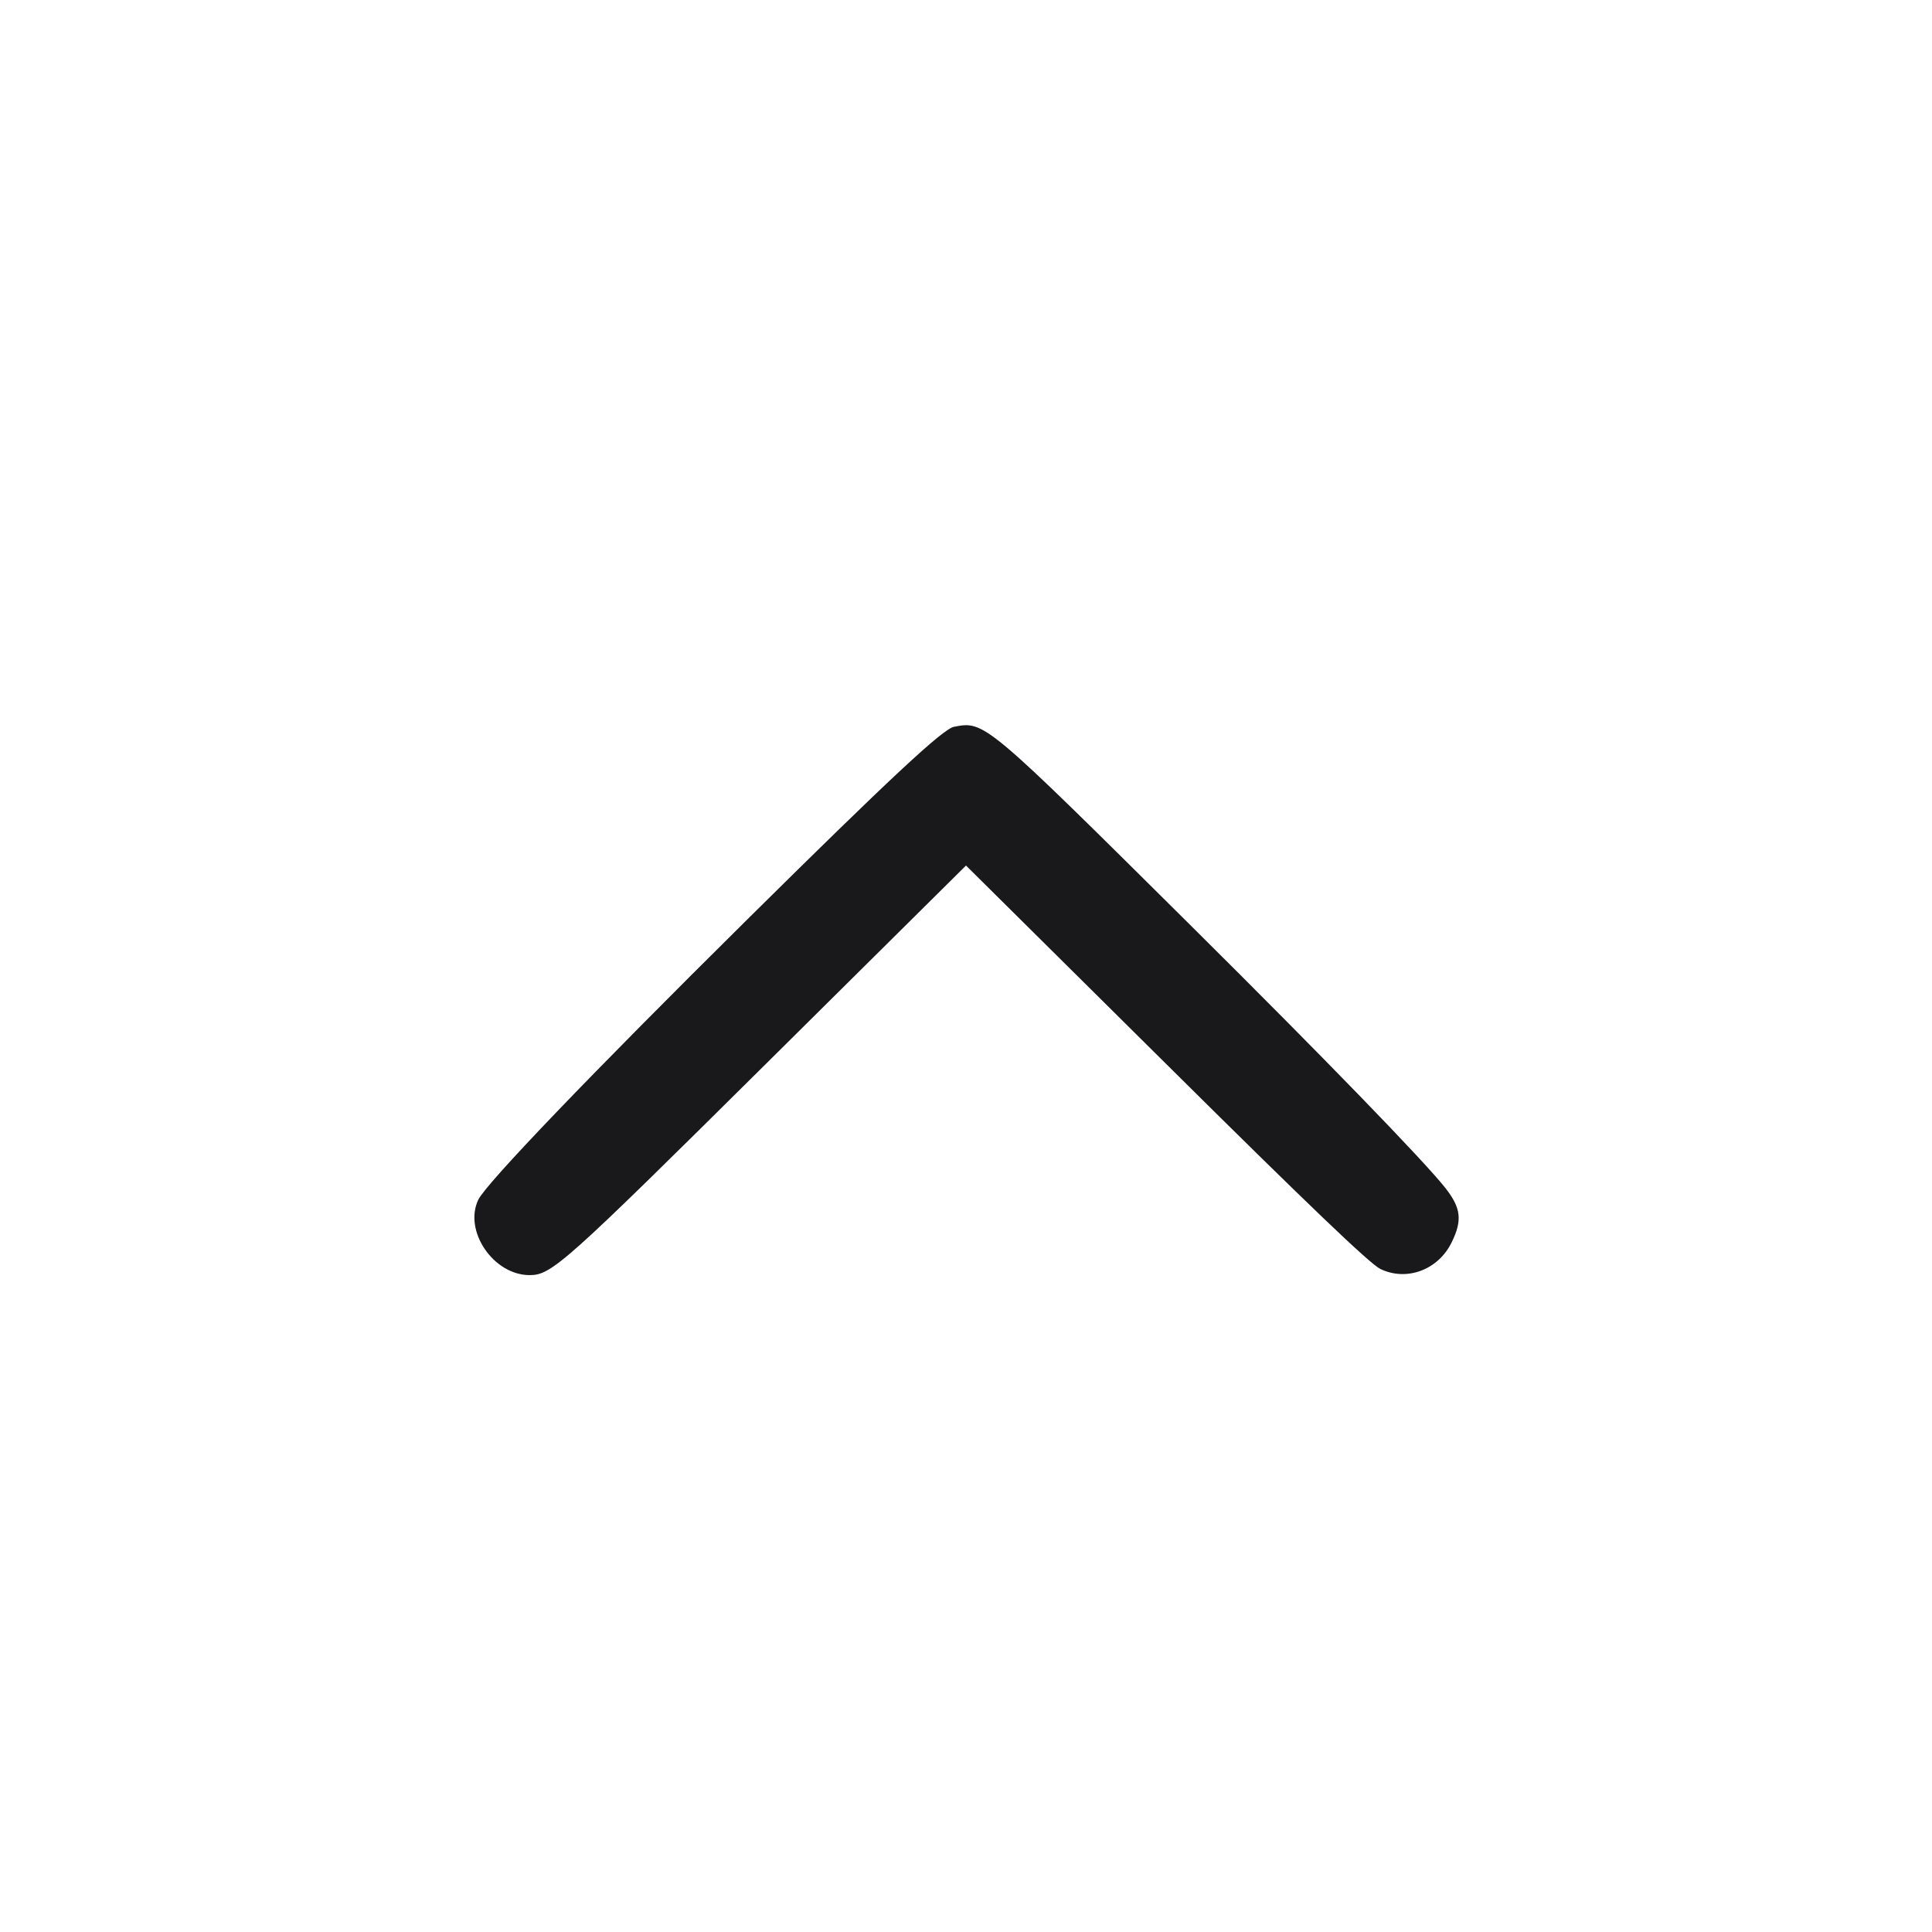
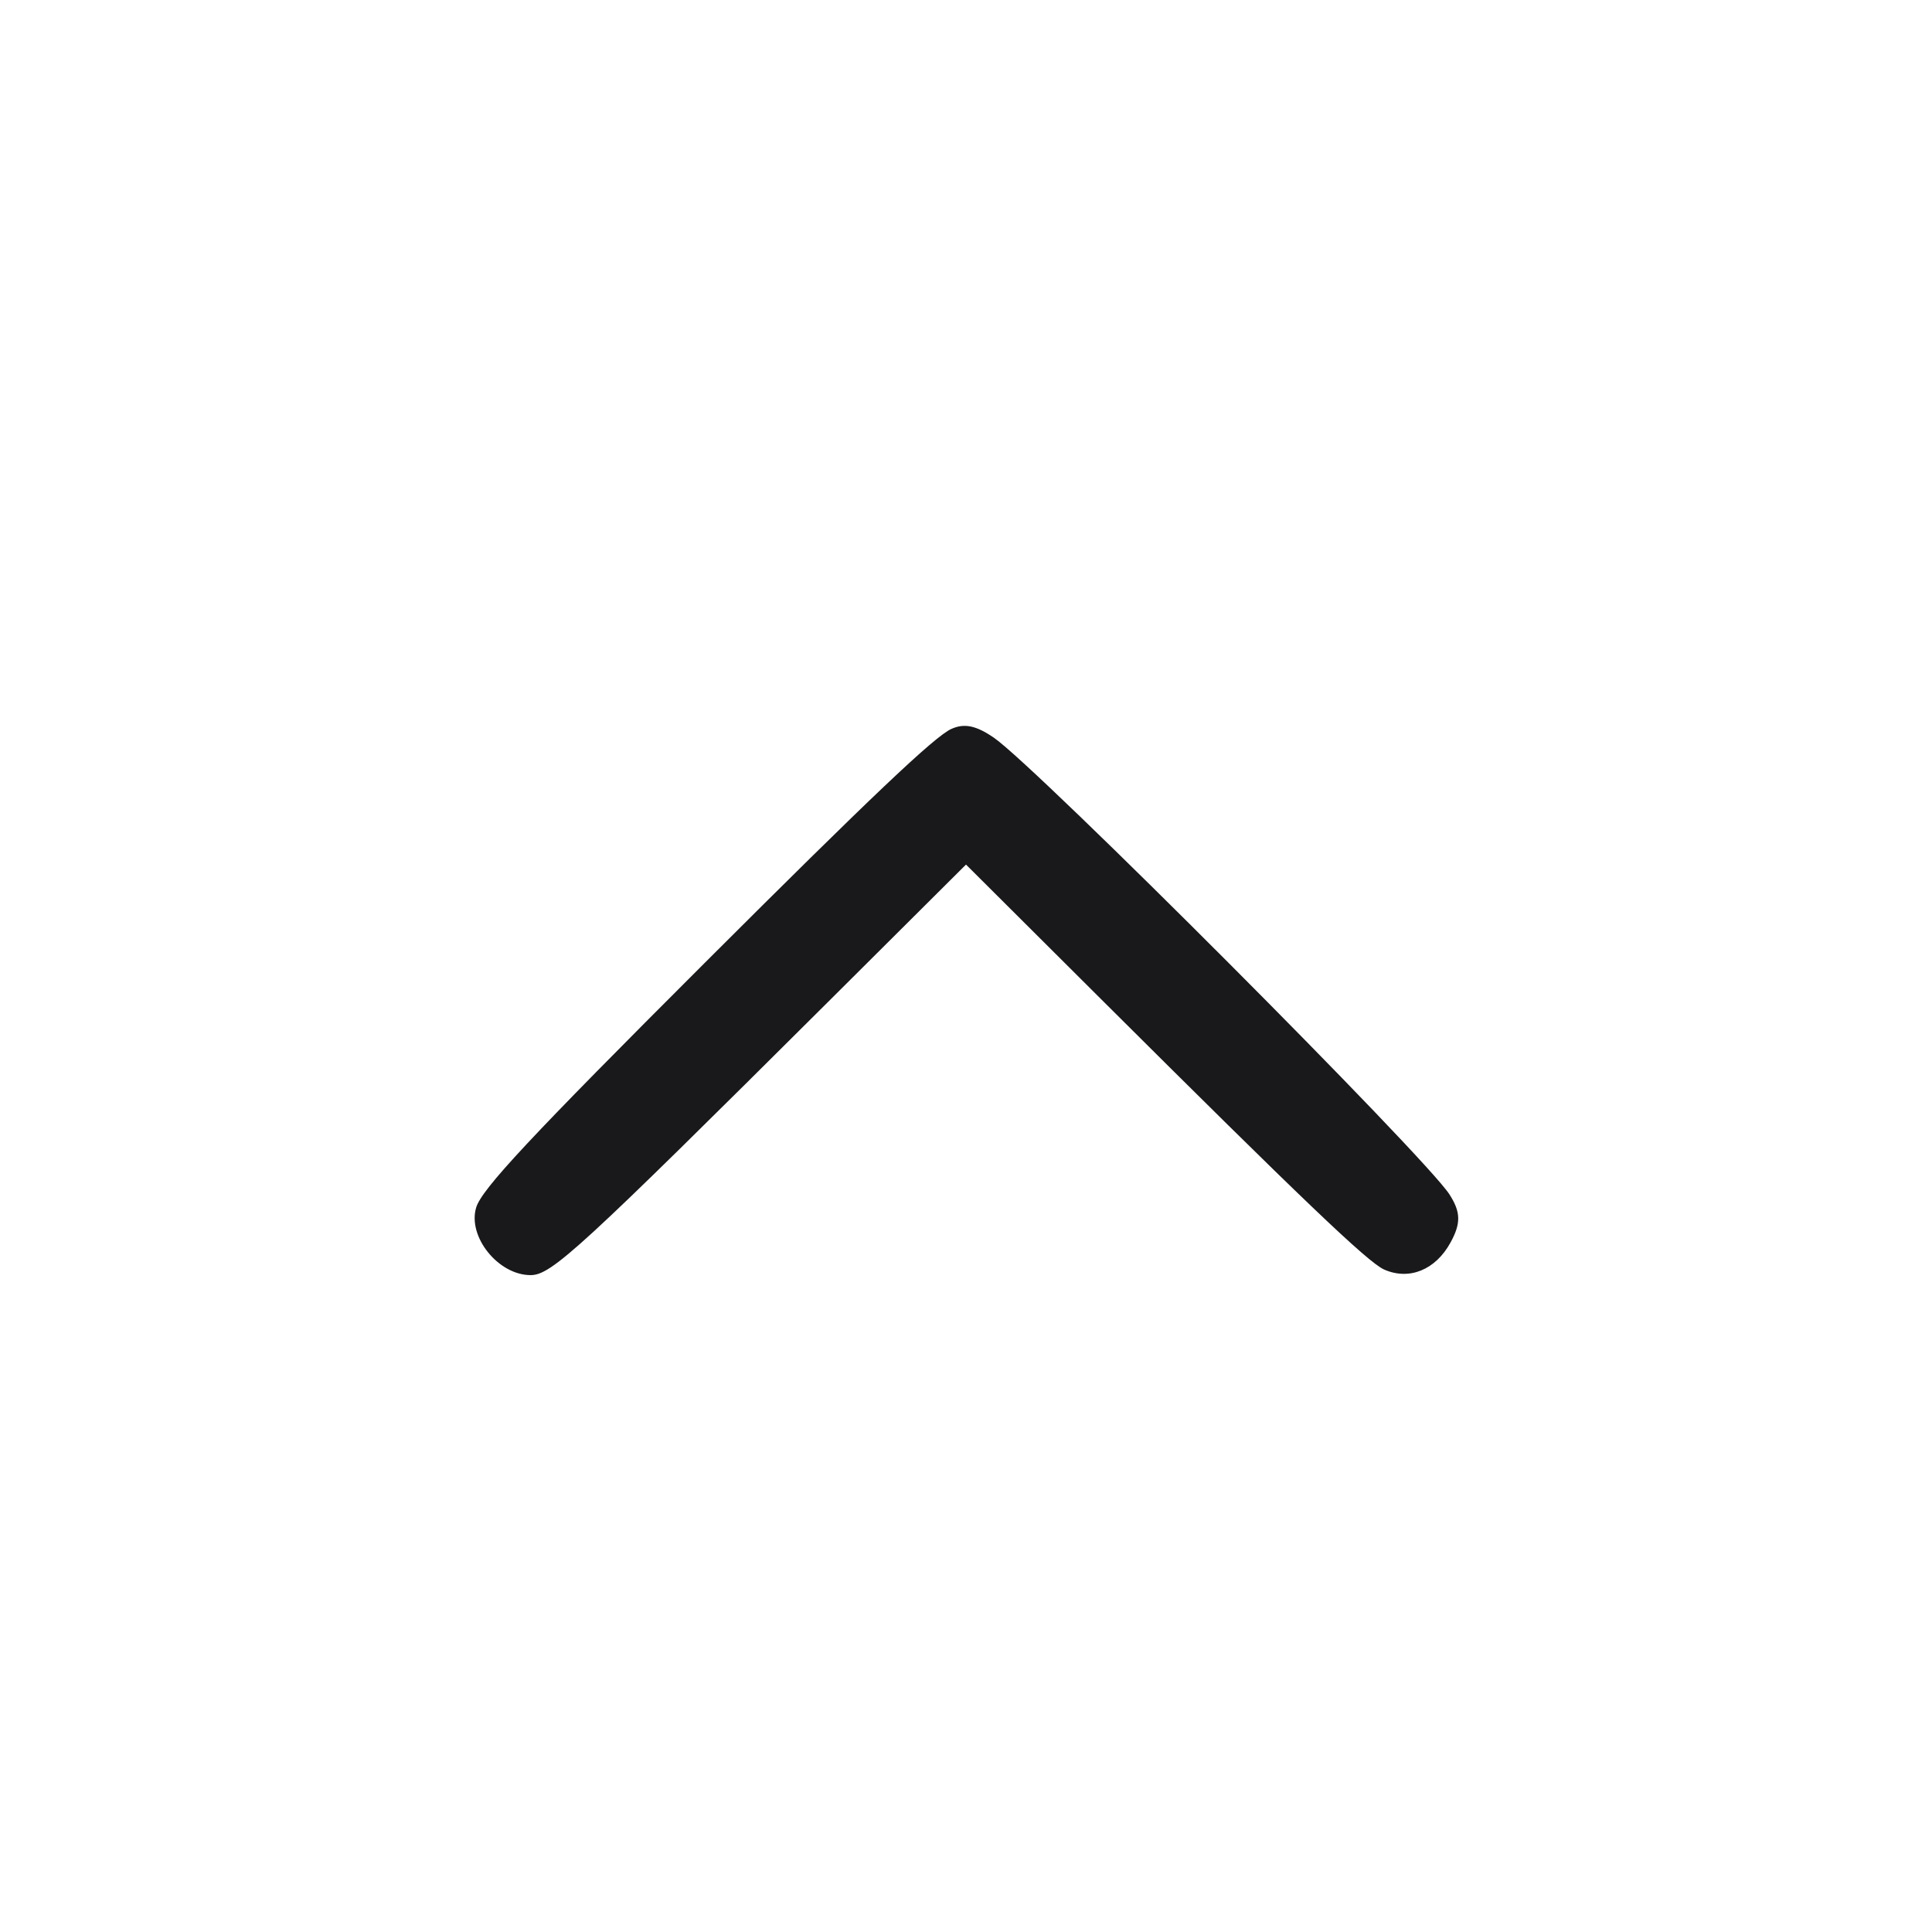
<svg xmlns="http://www.w3.org/2000/svg" width="20" height="20" viewBox="0 0 20 20" fill="none">
-   <path d="M9.875 7.524 C 9.761 7.546,9.216 8.053,7.737 9.517 C 6.127 11.110,5.030 12.253,4.951 12.420 C 4.797 12.743,5.109 13.200,5.483 13.200 C 5.710 13.200,5.842 13.082,7.930 11.012 L 10.000 8.960 12.070 11.012 C 13.554 12.484,14.182 13.084,14.289 13.136 C 14.562 13.268,14.890 13.146,15.029 12.858 C 15.140 12.630,15.124 12.503,14.960 12.295 C 14.735 12.011,13.703 10.947,12.344 9.598 C 10.191 7.461,10.192 7.462,9.875 7.524 " fill="#19191C" stroke="none" fill-rule="evenodd" />
+   <path d="M9.848 7.546 C 9.676 7.623,9.015 8.250,7.297 9.966 C 5.483 11.778,4.986 12.310,4.929 12.501 C 4.839 12.803,5.159 13.200,5.493 13.200 C 5.709 13.200,5.999 12.933,8.575 10.369 L 10.000 8.950 11.392 10.337 C 13.481 12.418,14.160 13.067,14.328 13.142 C 14.588 13.257,14.861 13.146,15.016 12.862 C 15.125 12.663,15.122 12.547,15.005 12.365 C 14.755 11.974,10.732 7.942,10.289 7.637 C 10.104 7.510,9.983 7.485,9.848 7.546 " fill="#19191C" stroke="none" fill-rule="evenodd" />
</svg>
